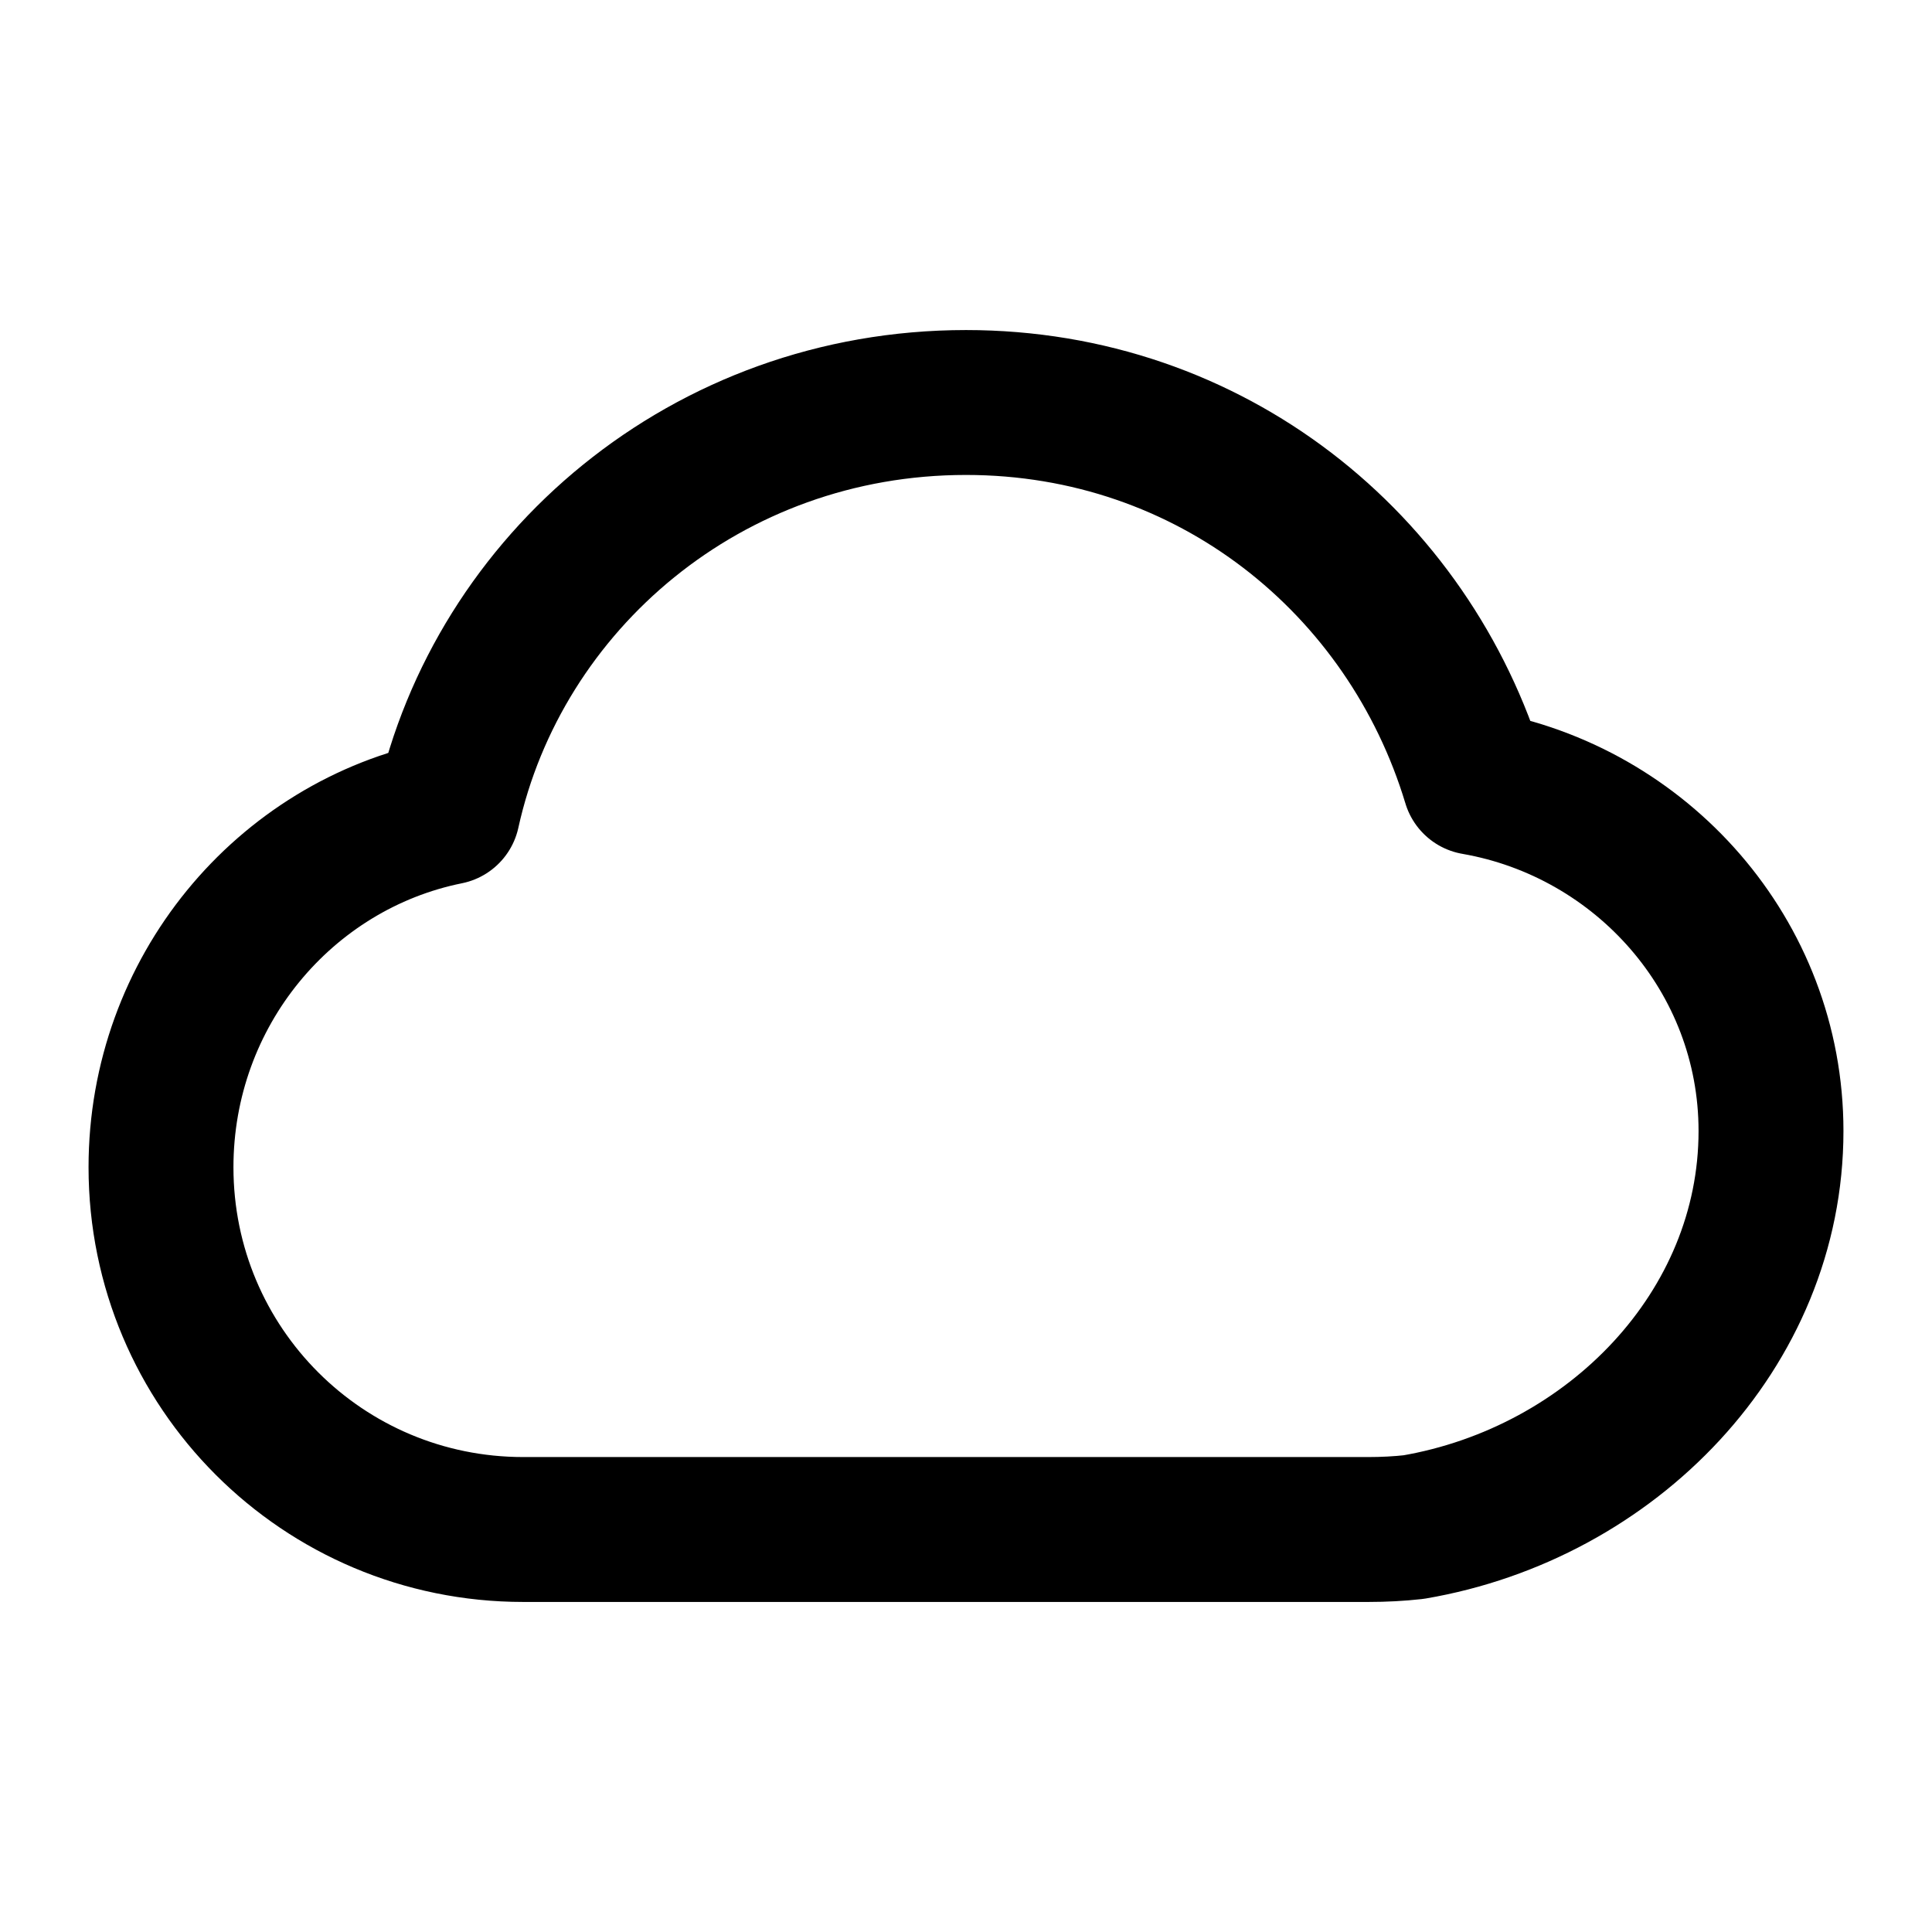
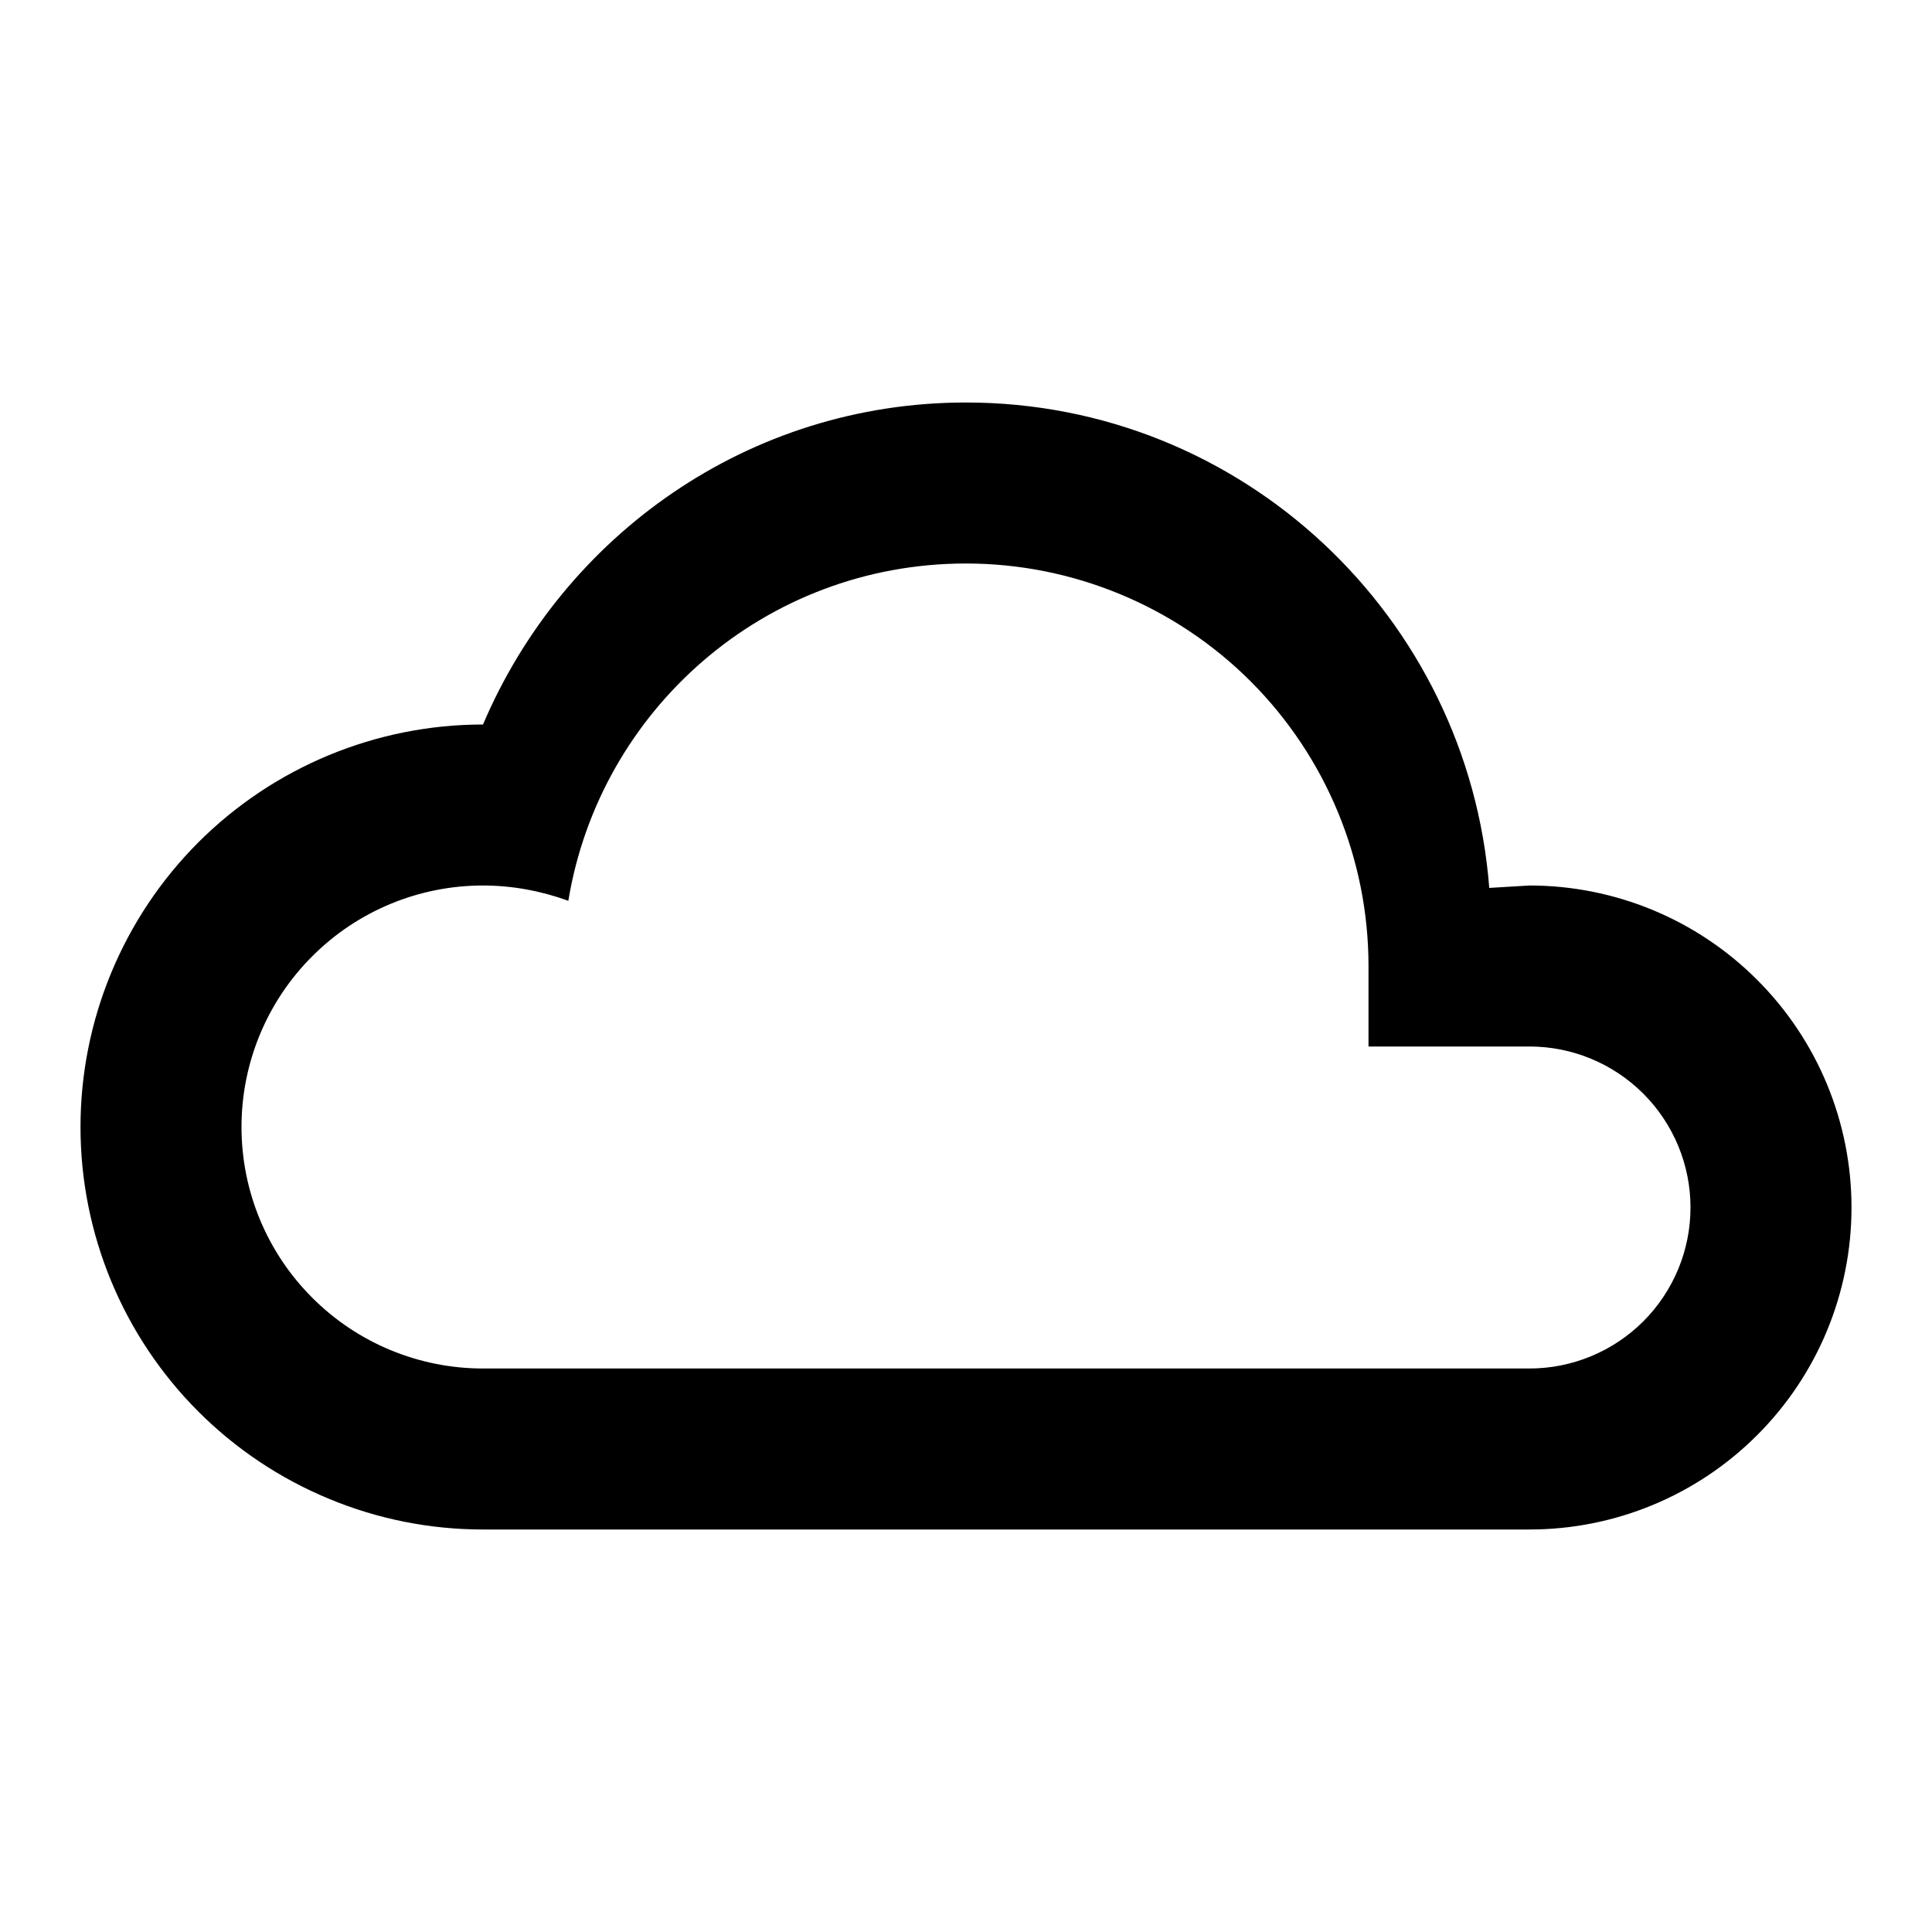
<svg xmlns="http://www.w3.org/2000/svg" width="24" height="24" viewBox="0 0 24 24" fill="none">
-   <path d="M6.5 19C4.01 19 2 16.99 2 14.5C2 12.32 3.53 10.5 5.56 10.09C6.19 7.23 8.78 5 12 5C15.04 5 17.5 7.0 18.32 9.72C20.39 10.08 22 11.87 22 14.05C22 16.52 20.02 18.55 17.56 18.97C17.38 18.99 17.19 19 17 19H6.5Z" stroke="currentColor" stroke-width="1.8" stroke-linejoin="round" fill="none" />
+   <path d="M6 19C5.343 19 4.693 18.871 4.087 18.619C3.48 18.368 2.929 18 2.464 17.535C1.527 16.598 1 15.326 1 14C1 12.674 1.527 11.402 2.464 10.464C3.402 9.527 4.674 9 6 9C7 6.65 9.3 5 12 5C15.43 5 18.24 7.66 18.5 11.03L19 11C20.061 11 21.078 11.421 21.828 12.172C22.579 12.922 23 13.939 23 15C23 16.061 22.579 17.078 21.828 17.828C21.078 18.579 20.061 19 19 19H6ZM19 13H17V12C17 10.674 16.473 9.402 15.536 8.464C14.598 7.527 13.326 7 12 7C9.5 7 7.45 8.82 7.06 11.19C6.73 11.07 6.37 11 6 11C5.204 11 4.441 11.316 3.879 11.879C3.316 12.441 3 13.204 3 14C3 14.796 3.316 15.559 3.879 16.121C4.441 16.684 5.204 17 6 17H19C19.53 17 20.039 16.789 20.414 16.414C20.789 16.039 21 15.53 21 15C21 14.47 20.789 13.961 20.414 13.586C20.039 13.211 19.53 13 19 13Z" fill="currentColor" />
</svg>
